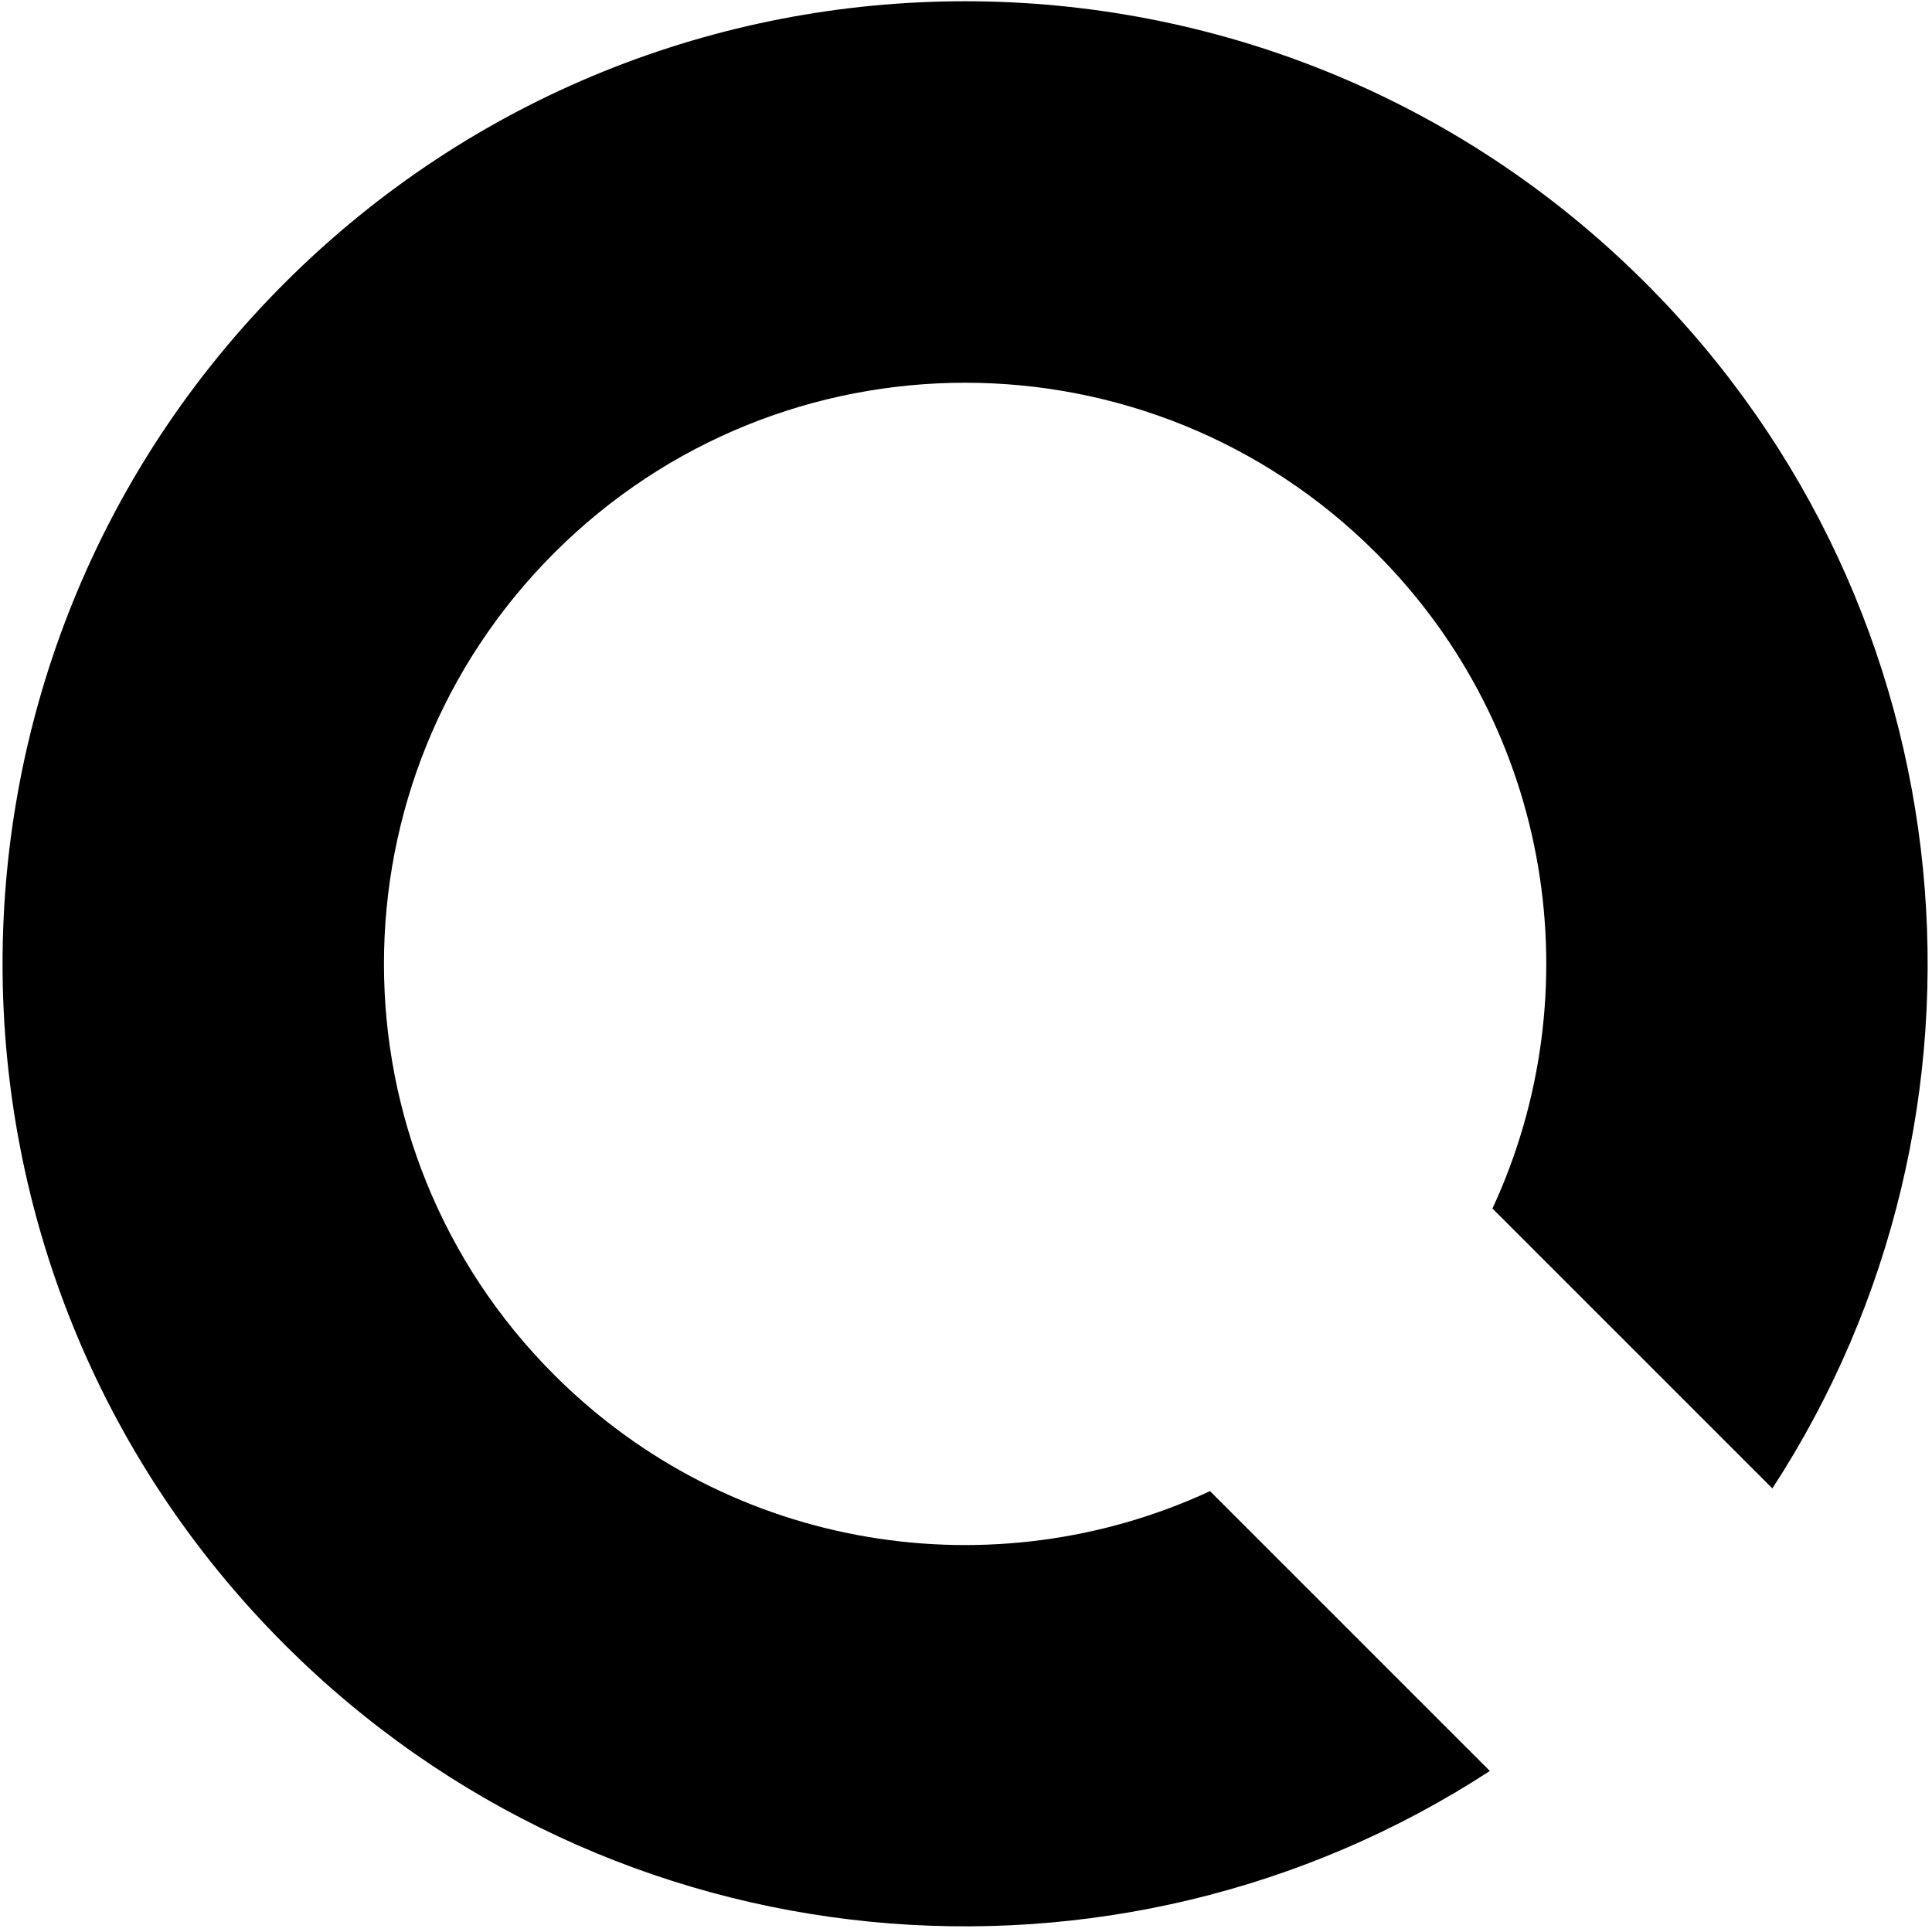
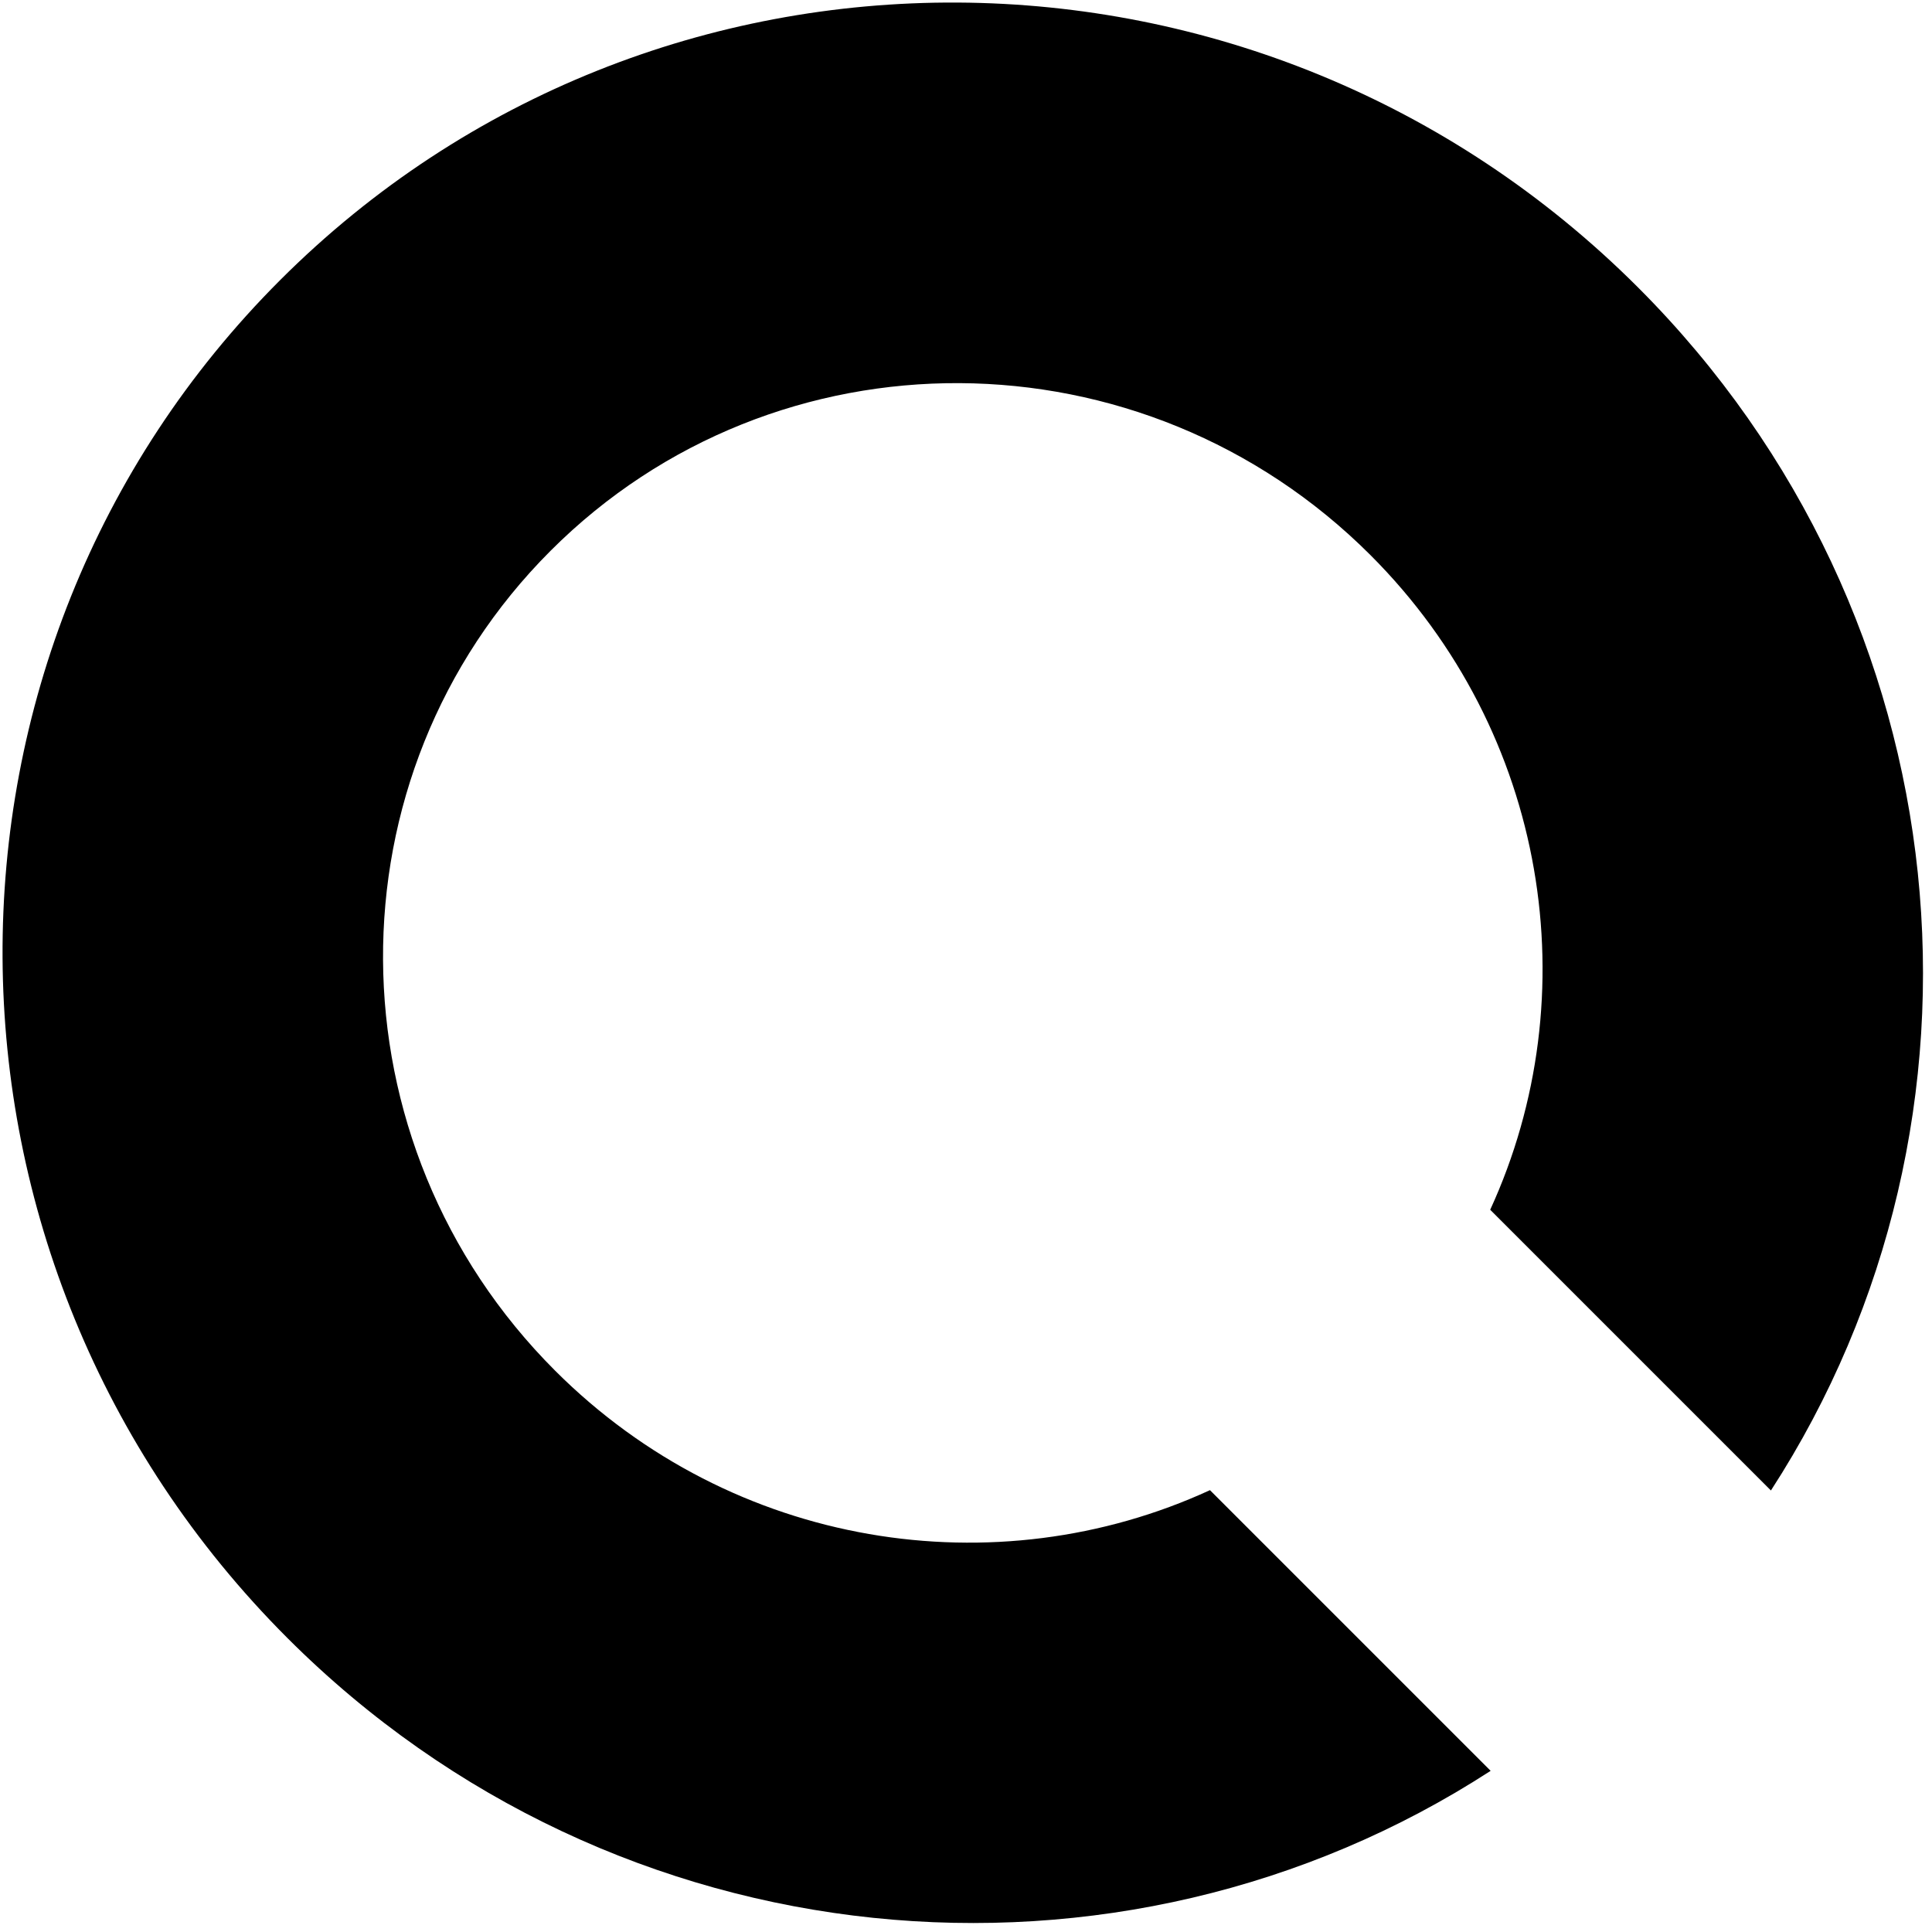
- <svg xmlns="http://www.w3.org/2000/svg" width="175" height="175" viewBox="0 0 175 175" fill="none">
-   <path fill-rule="evenodd" clip-rule="evenodd" d="M134.951 160.413C101.152 182.436 55.431 178.615 25.768 148.952C-8.281 114.903 -8.281 59.699 25.768 25.65C59.817 -8.399 115.021 -8.399 149.07 25.65C178.729 55.309 182.553 101.022 160.54 134.82L135.187 109.467C144.216 89.997 140.702 66.145 124.643 50.087C104.086 29.529 70.755 29.529 50.197 50.087C29.639 70.644 29.639 103.975 50.197 124.533C66.263 140.598 90.129 144.109 109.603 135.065L134.951 160.413Z" fill="black" />
+ <svg xmlns="http://www.w3.org/2000/svg" width="176" height="176" viewBox="0 0 176 176" fill="none">
+   <path fill-rule="evenodd" clip-rule="evenodd" d="M135.793 161.318C102.002 183.229 56.11 179.148 26.188 149.225C-8.157 114.88 -8.457 59.494 25.518 25.519C59.494 -8.457 114.879 -8.157 149.225 26.189C179.143 56.107 183.227 101.99 161.326 135.779L135.753 110.206C144.706 90.721 141.05 66.772 124.852 50.574C104.115 29.837 70.674 29.656 50.161 50.169C29.647 70.683 29.828 104.123 50.565 124.86C66.771 141.066 90.735 144.718 110.224 135.749L135.793 161.318Z" fill="black" />
</svg>
